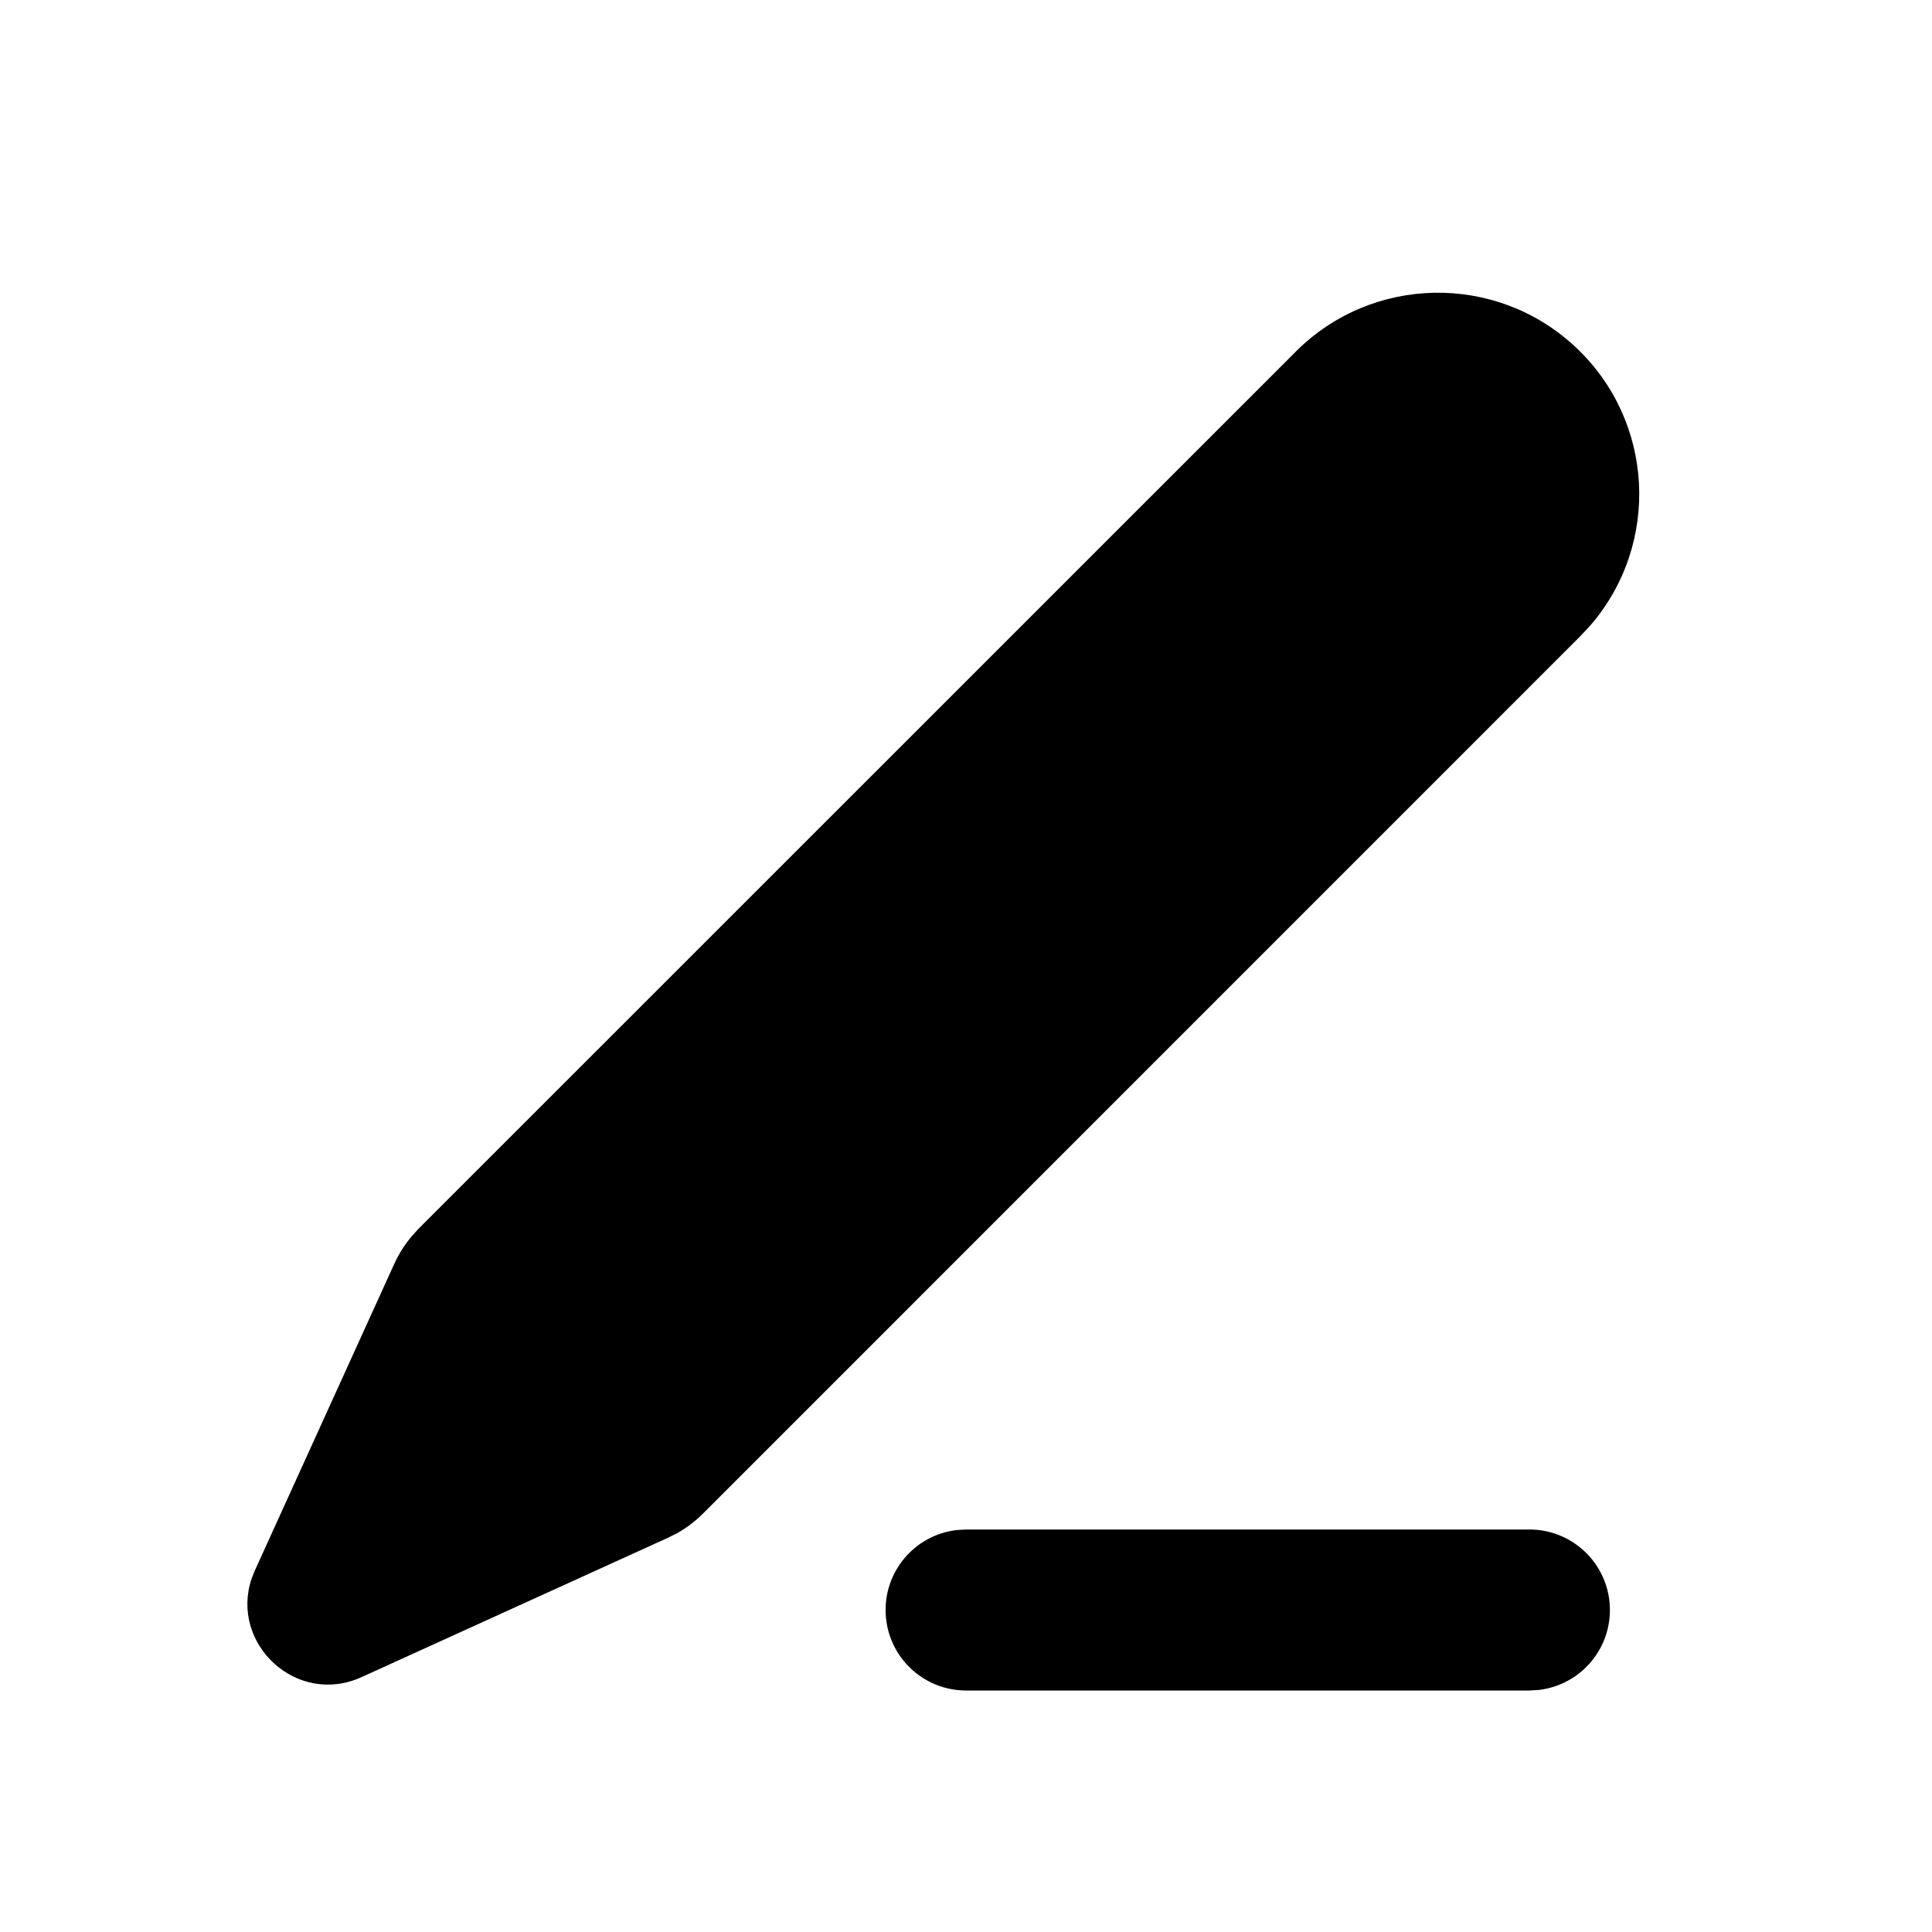
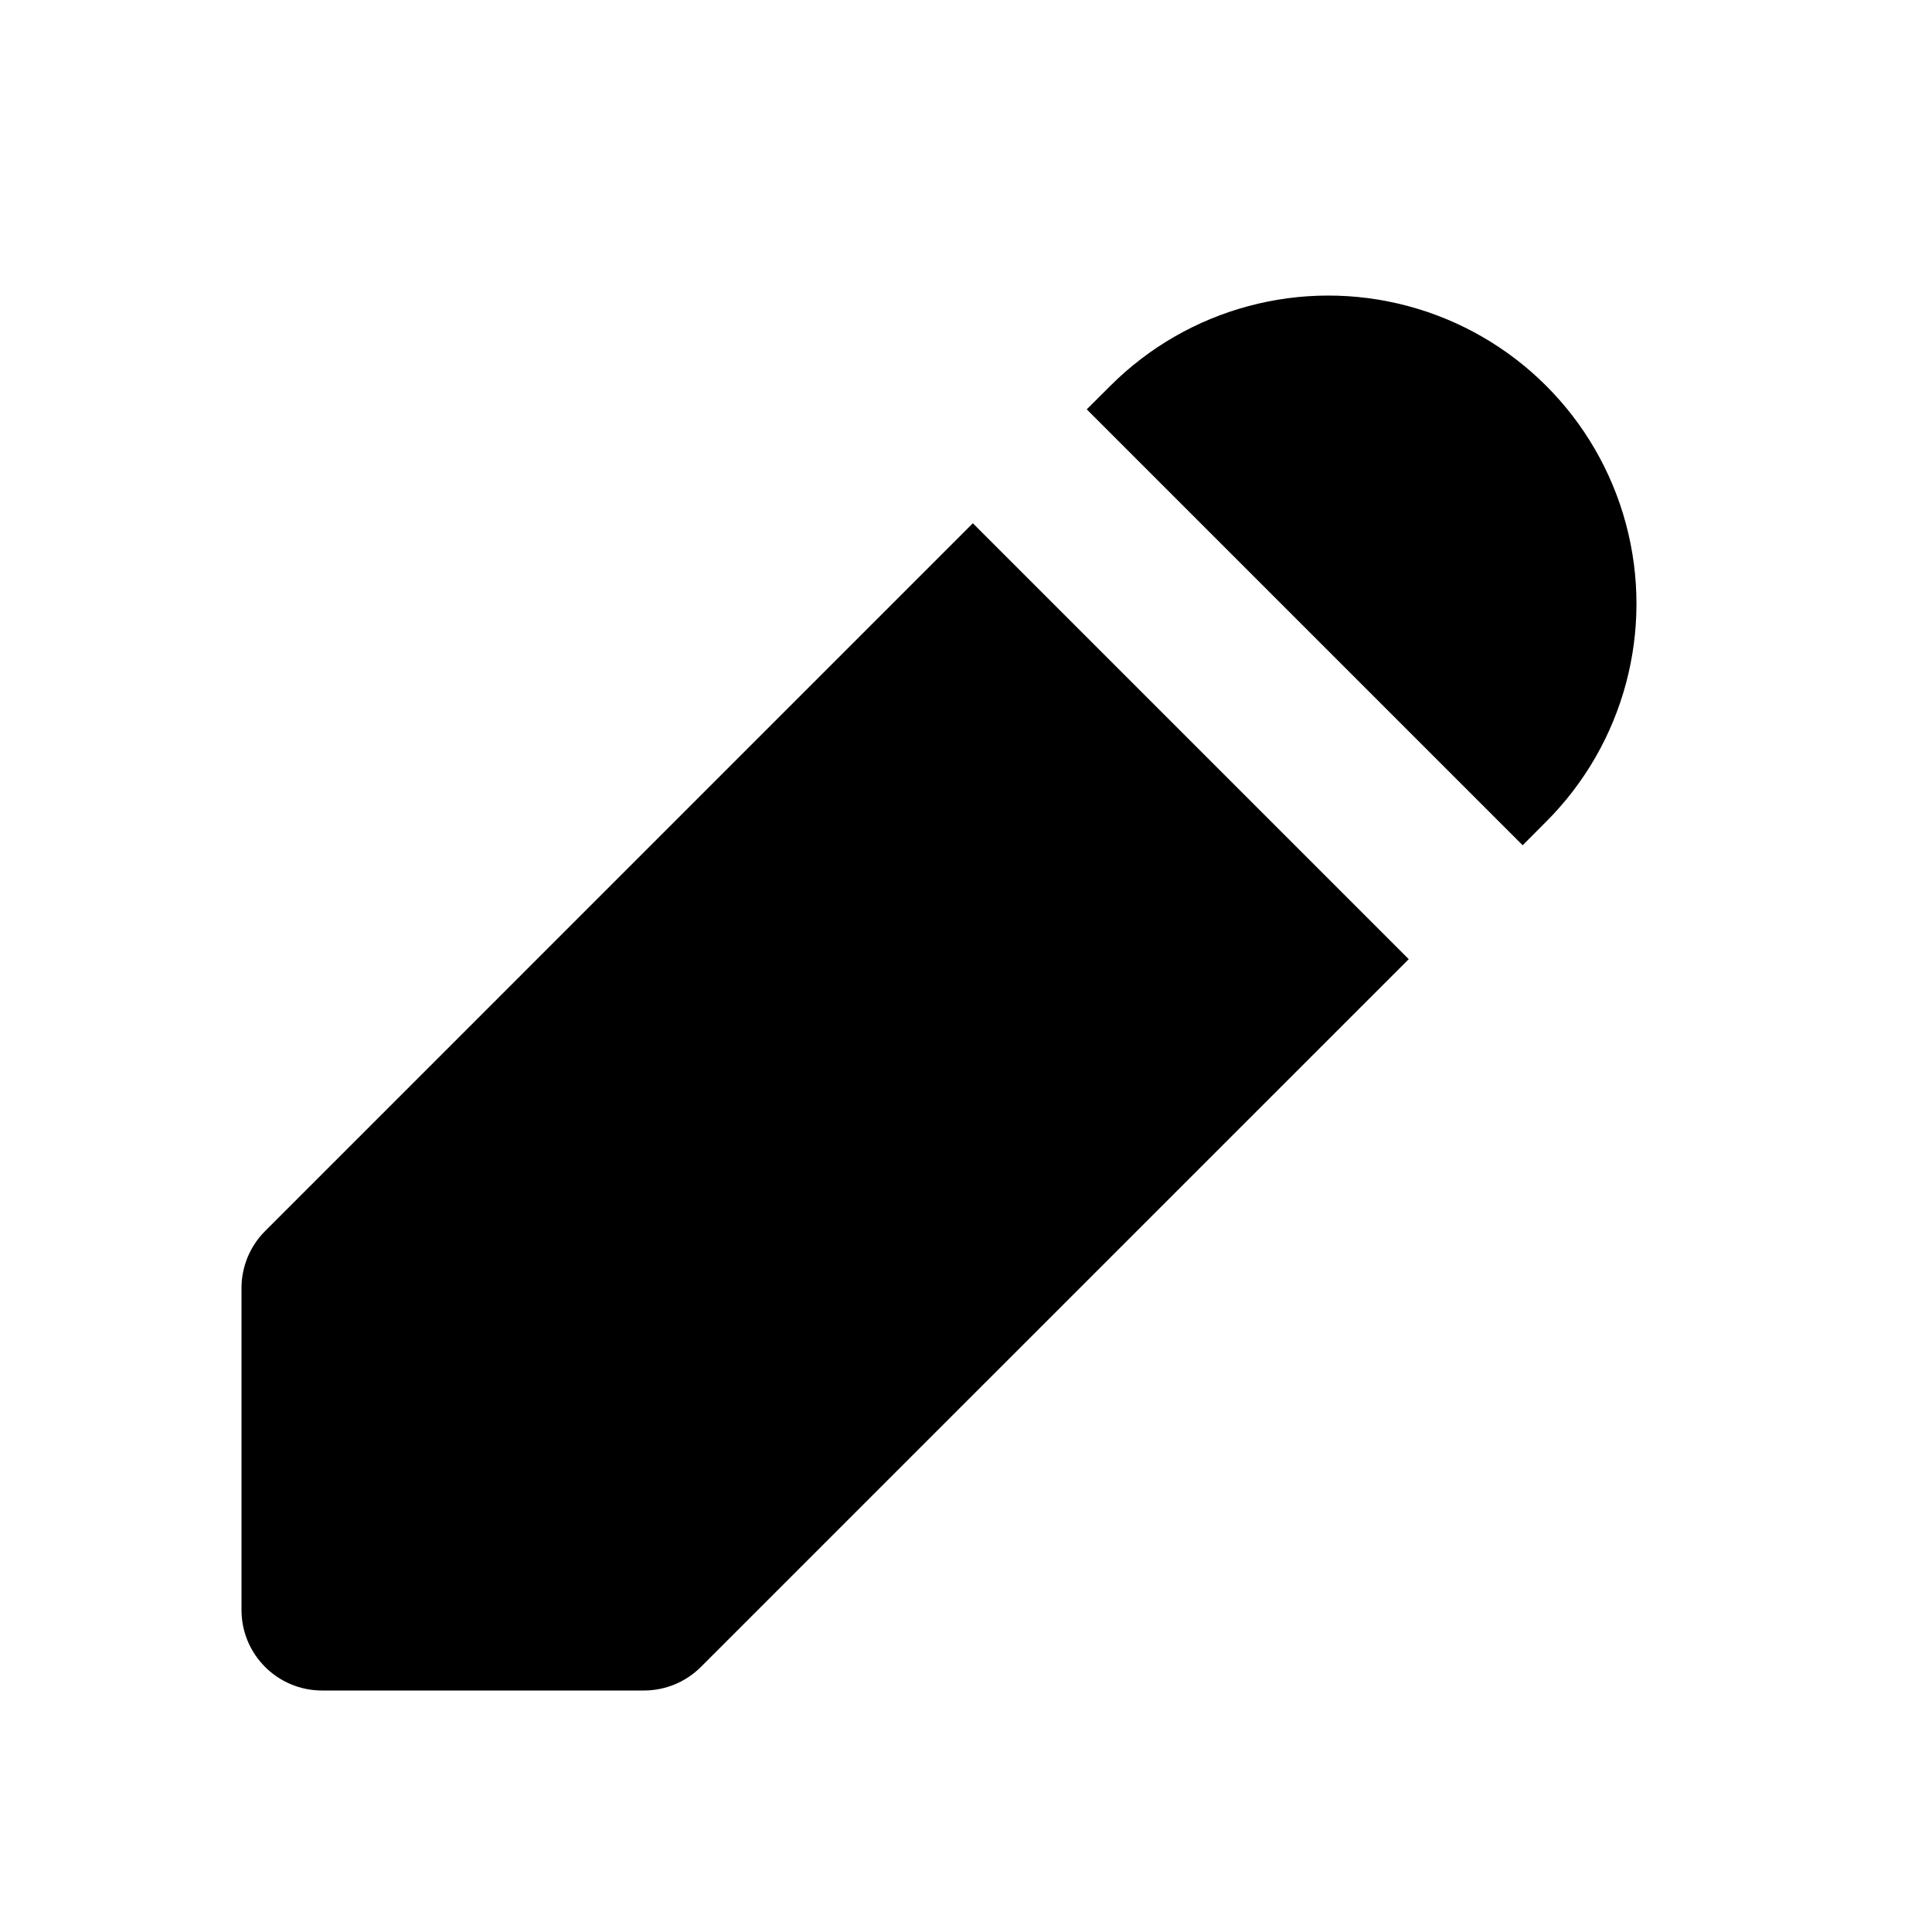
- <svg xmlns="http://www.w3.org/2000/svg" width="24" height="24" viewBox="0 0 24 24">
-   <g fill="none">
-     <path d="M24 0v24H0V0zM12.593 23.258l-.011.002-.071.035-.02.004-.014-.004-.071-.035c-.01-.004-.019-.001-.024.005l-.004.01-.017.428.005.02.01.013.104.074.015.004.012-.004.104-.074.012-.016.004-.017-.017-.427c-.002-.01-.009-.017-.017-.018m.265-.113-.013.002-.185.093-.01.01-.003.011.018.43.005.012.008.007.201.093c.012.004.023 0 .029-.008l.004-.014-.034-.614c-.003-.012-.01-.02-.02-.022m-.715.002a.023.023 0 0 0-.027.006l-.006.014-.034.614c0 .012.007.02.017.024l.015-.002.201-.093.01-.008.004-.011.017-.43-.003-.012-.01-.01z" />
-     <path fill="currentColor" d="M19 19a1 1 0 0 1 .117 1.993L19 21h-7a1 1 0 0 1-.117-1.993L12 19zM16.096 4.368a2.5 2.5 0 0 1 3.657 3.405l-.122.13L8.735 18.8a1.5 1.5 0 0 1-.32.244l-.12.06-3.804 1.73c-.808.367-1.638-.417-1.365-1.225l.04-.1 1.73-3.805a1.5 1.5 0 0 1 .213-.34l.09-.1L16.097 4.368Z" />
-   </g>
+ <svg xmlns="http://www.w3.org/2000/svg" width="24" height="24" viewBox="0 0 24 24" fill="currentColor" class="icon icon-tabler icons-tabler-filled icon-tabler-pencil">
+   <path stroke="none" d="M0 0h24v24H0z" fill="none" />
+   <path d="M12.085 6.5l5.415 5.415l-8.793 8.792a1 1 0 0 1 -.707 .293h-4a1 1 0 0 1 -1 -1v-4a1 1 0 0 1 .293 -.707zm5.406 -2.698a3.828 3.828 0 0 1 1.716 6.405l-.292 .293l-5.415 -5.415l.293 -.292a3.83 3.83 0 0 1 3.698 -.991" />
</svg>
